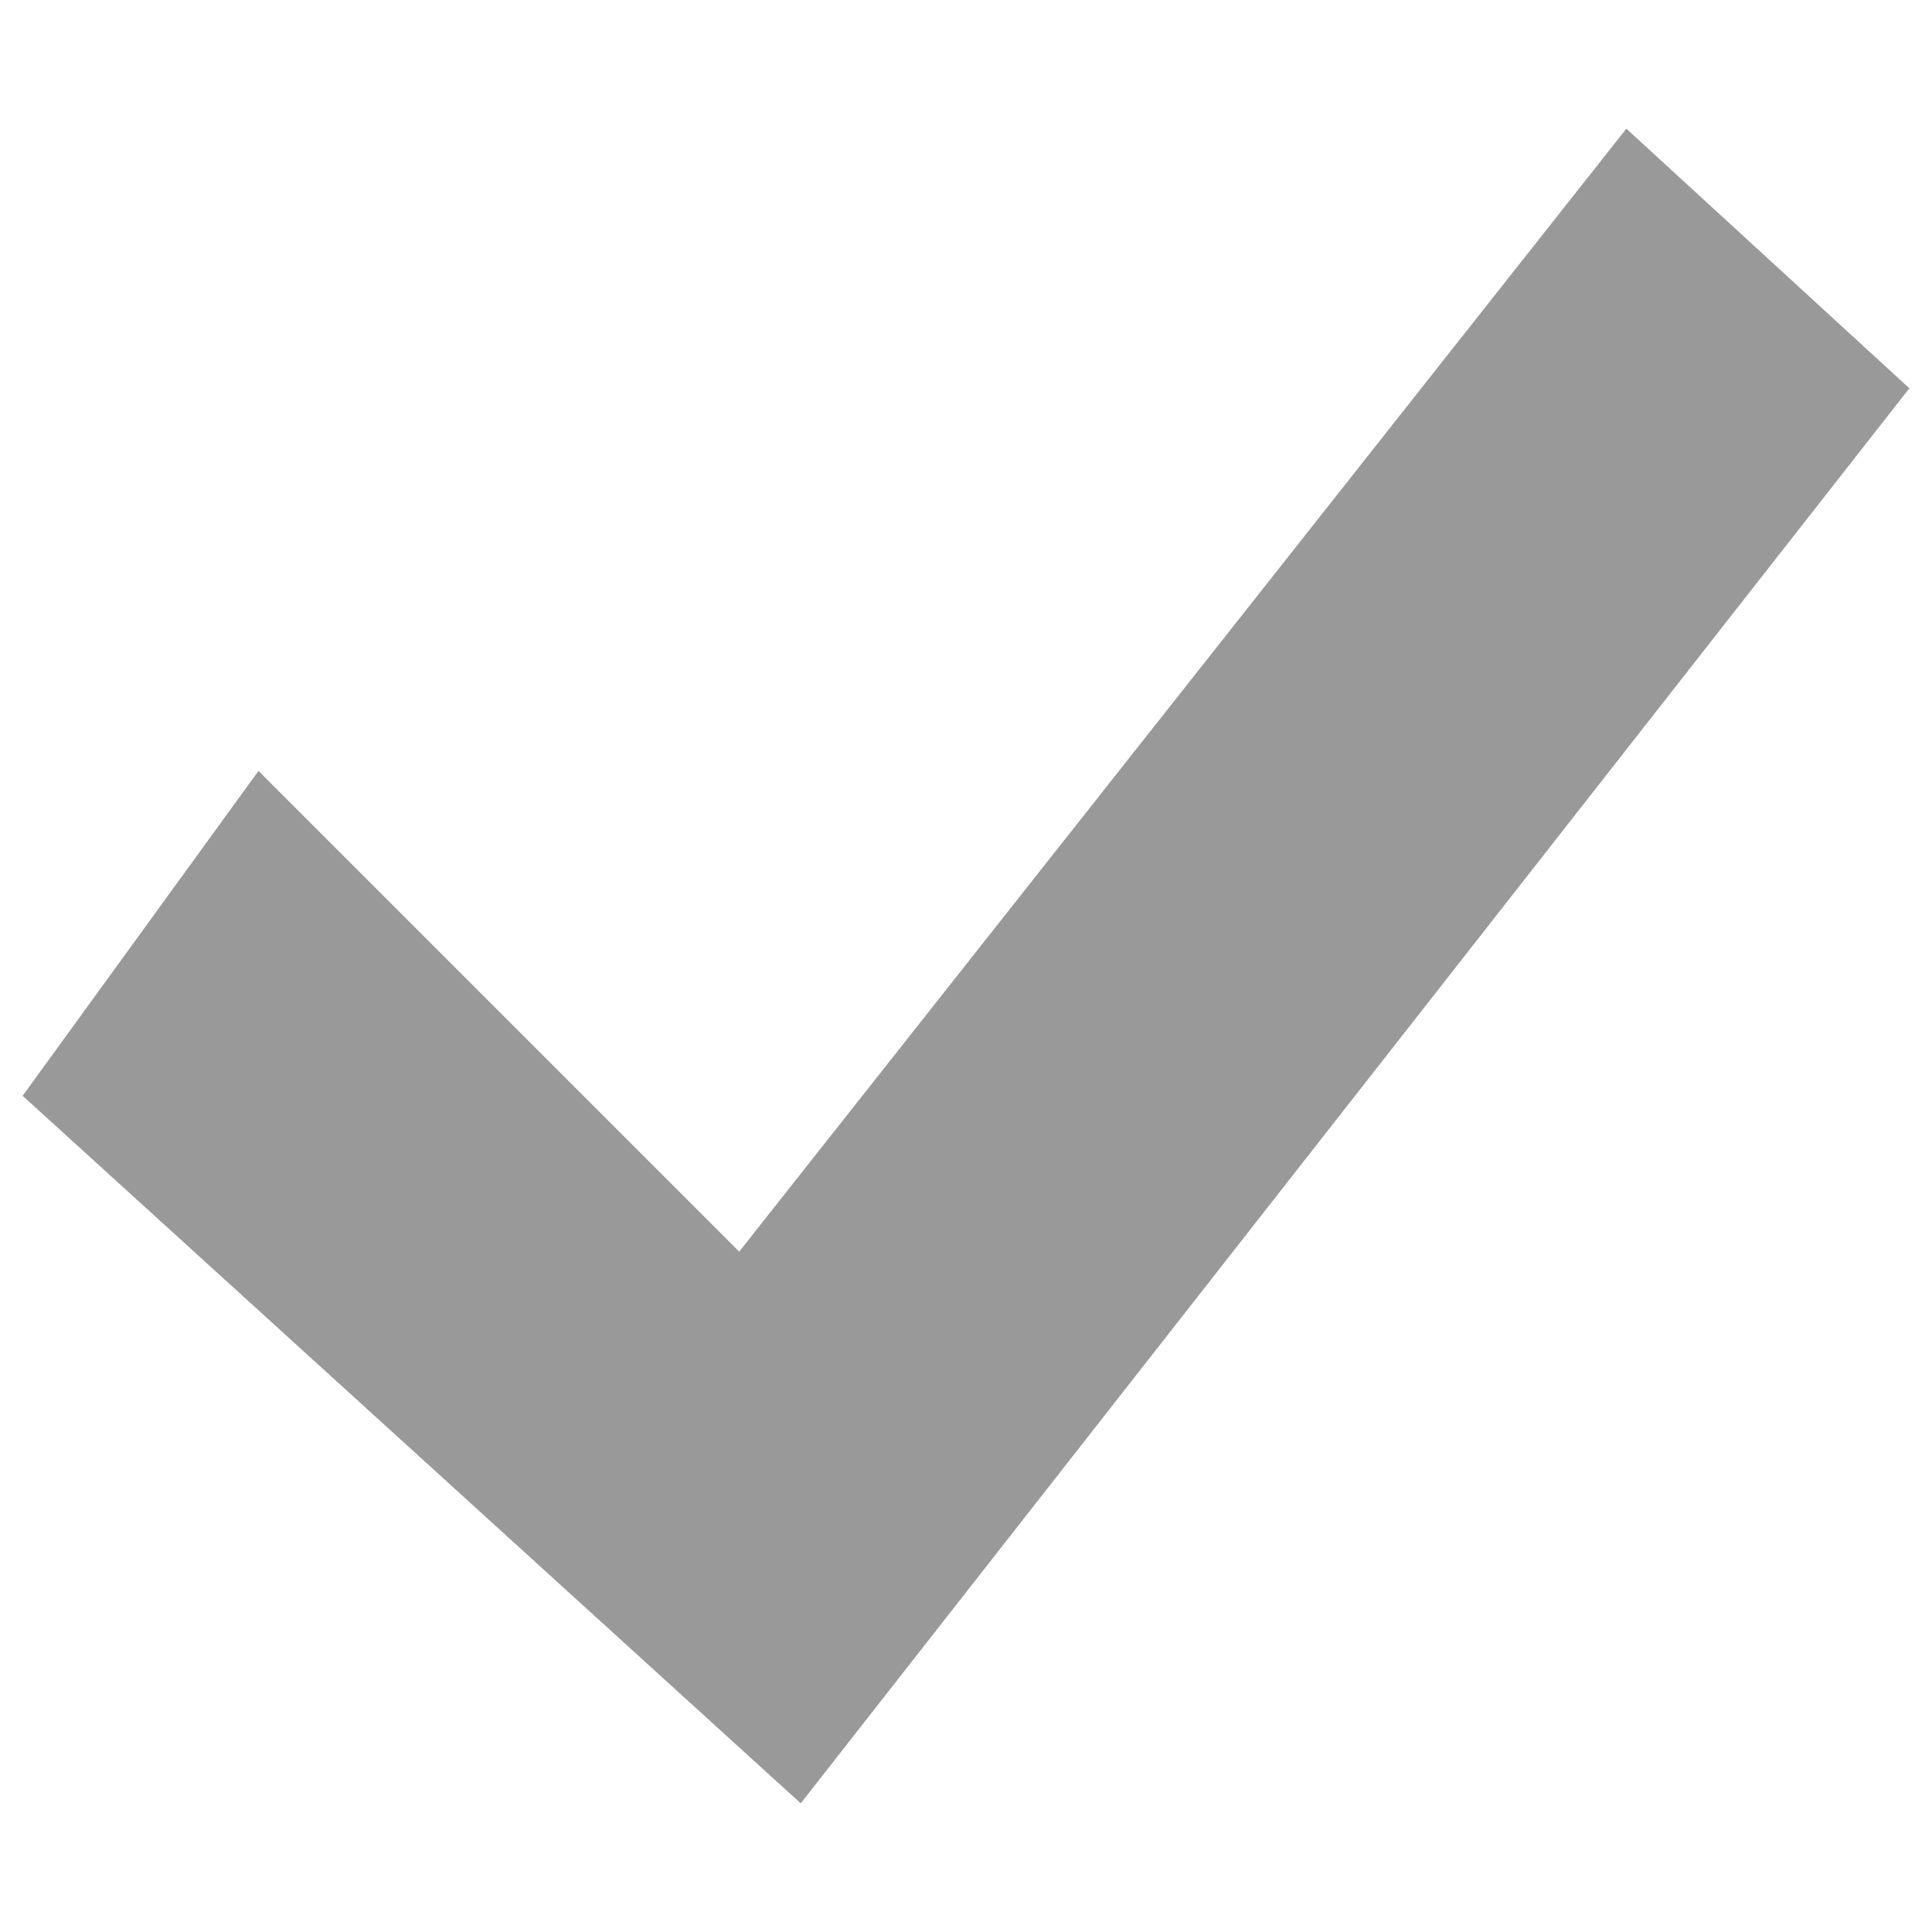
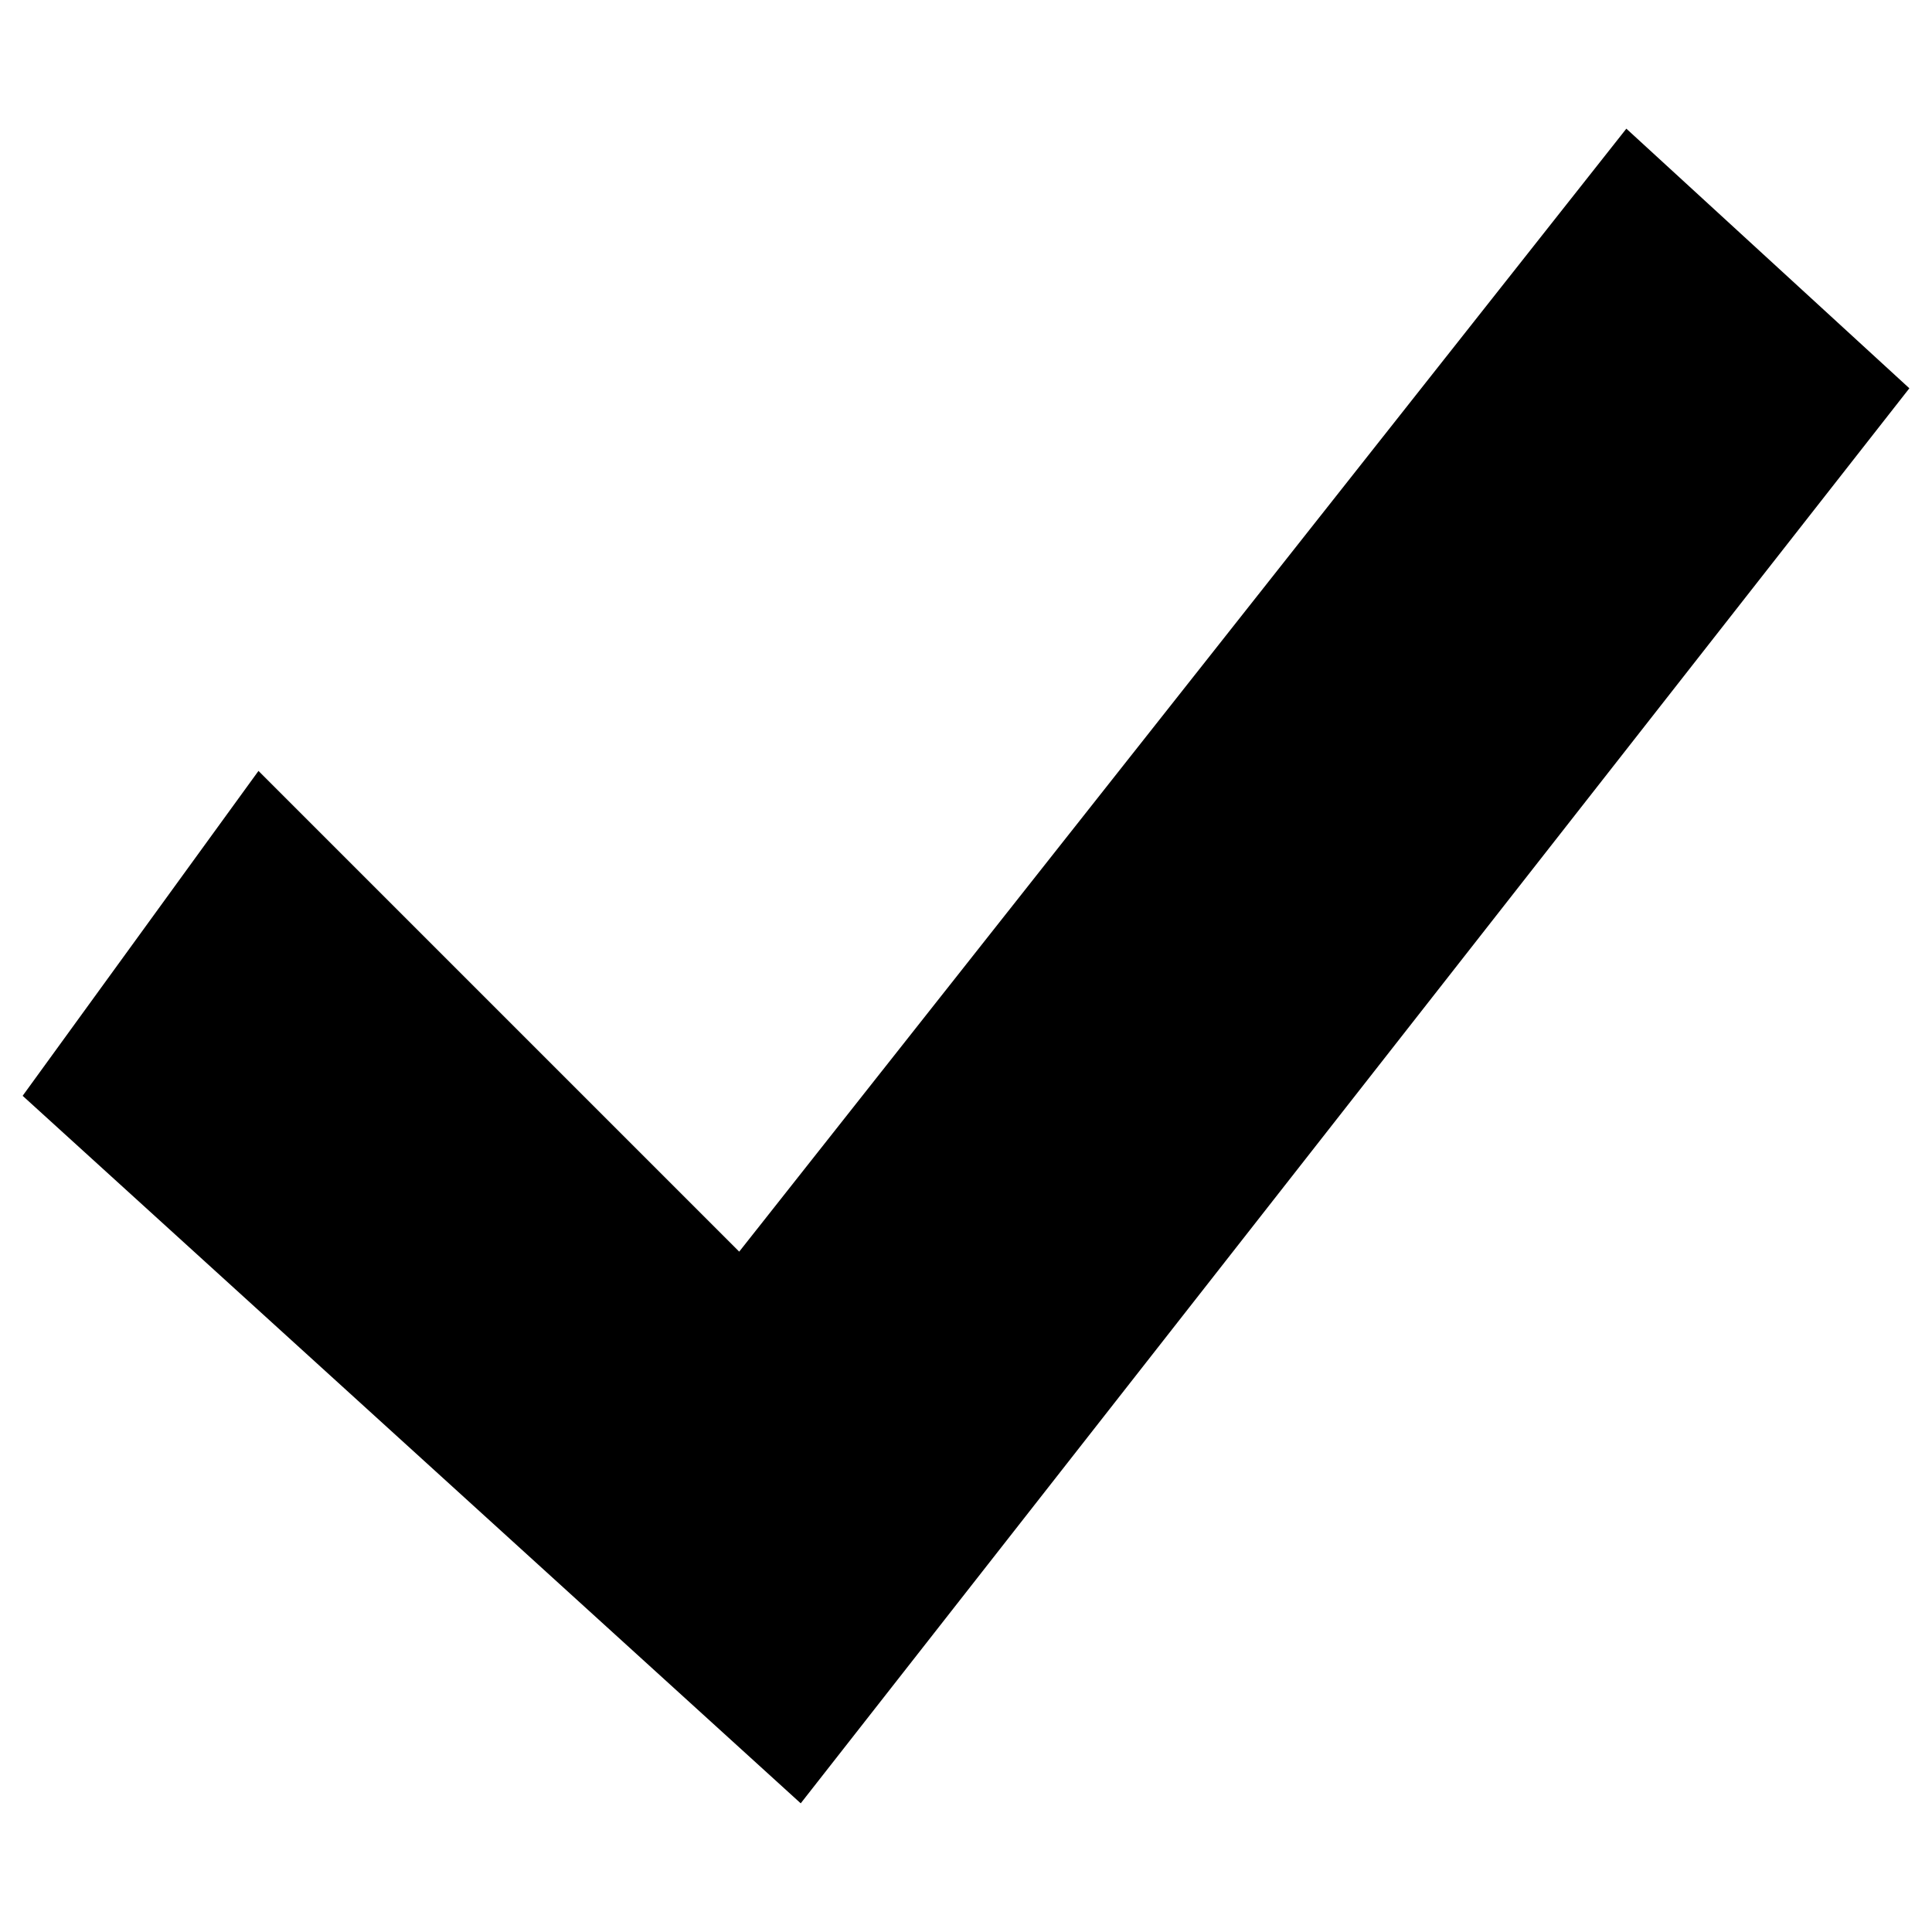
<svg xmlns="http://www.w3.org/2000/svg" version="1.1" id="Layer_1" x="0px" y="0px" viewBox="0 0 512 512" style="enable-background:new 0 0 512 512;" xml:space="preserve">
-   <style type="text/css">
- 	.st0{fill:#999999;}
- </style>
-   <polygon class="st0" points="68.5,204.3 195.9,331.7 431,34.1 506,102.9 212.2,477.9 6,290.4 " />
+   <polygon class="st0" points="68.5,204.3 195.9,331.7 431,34.1 506,102.9 212.2,477.9 6,290.4" />
</svg>
